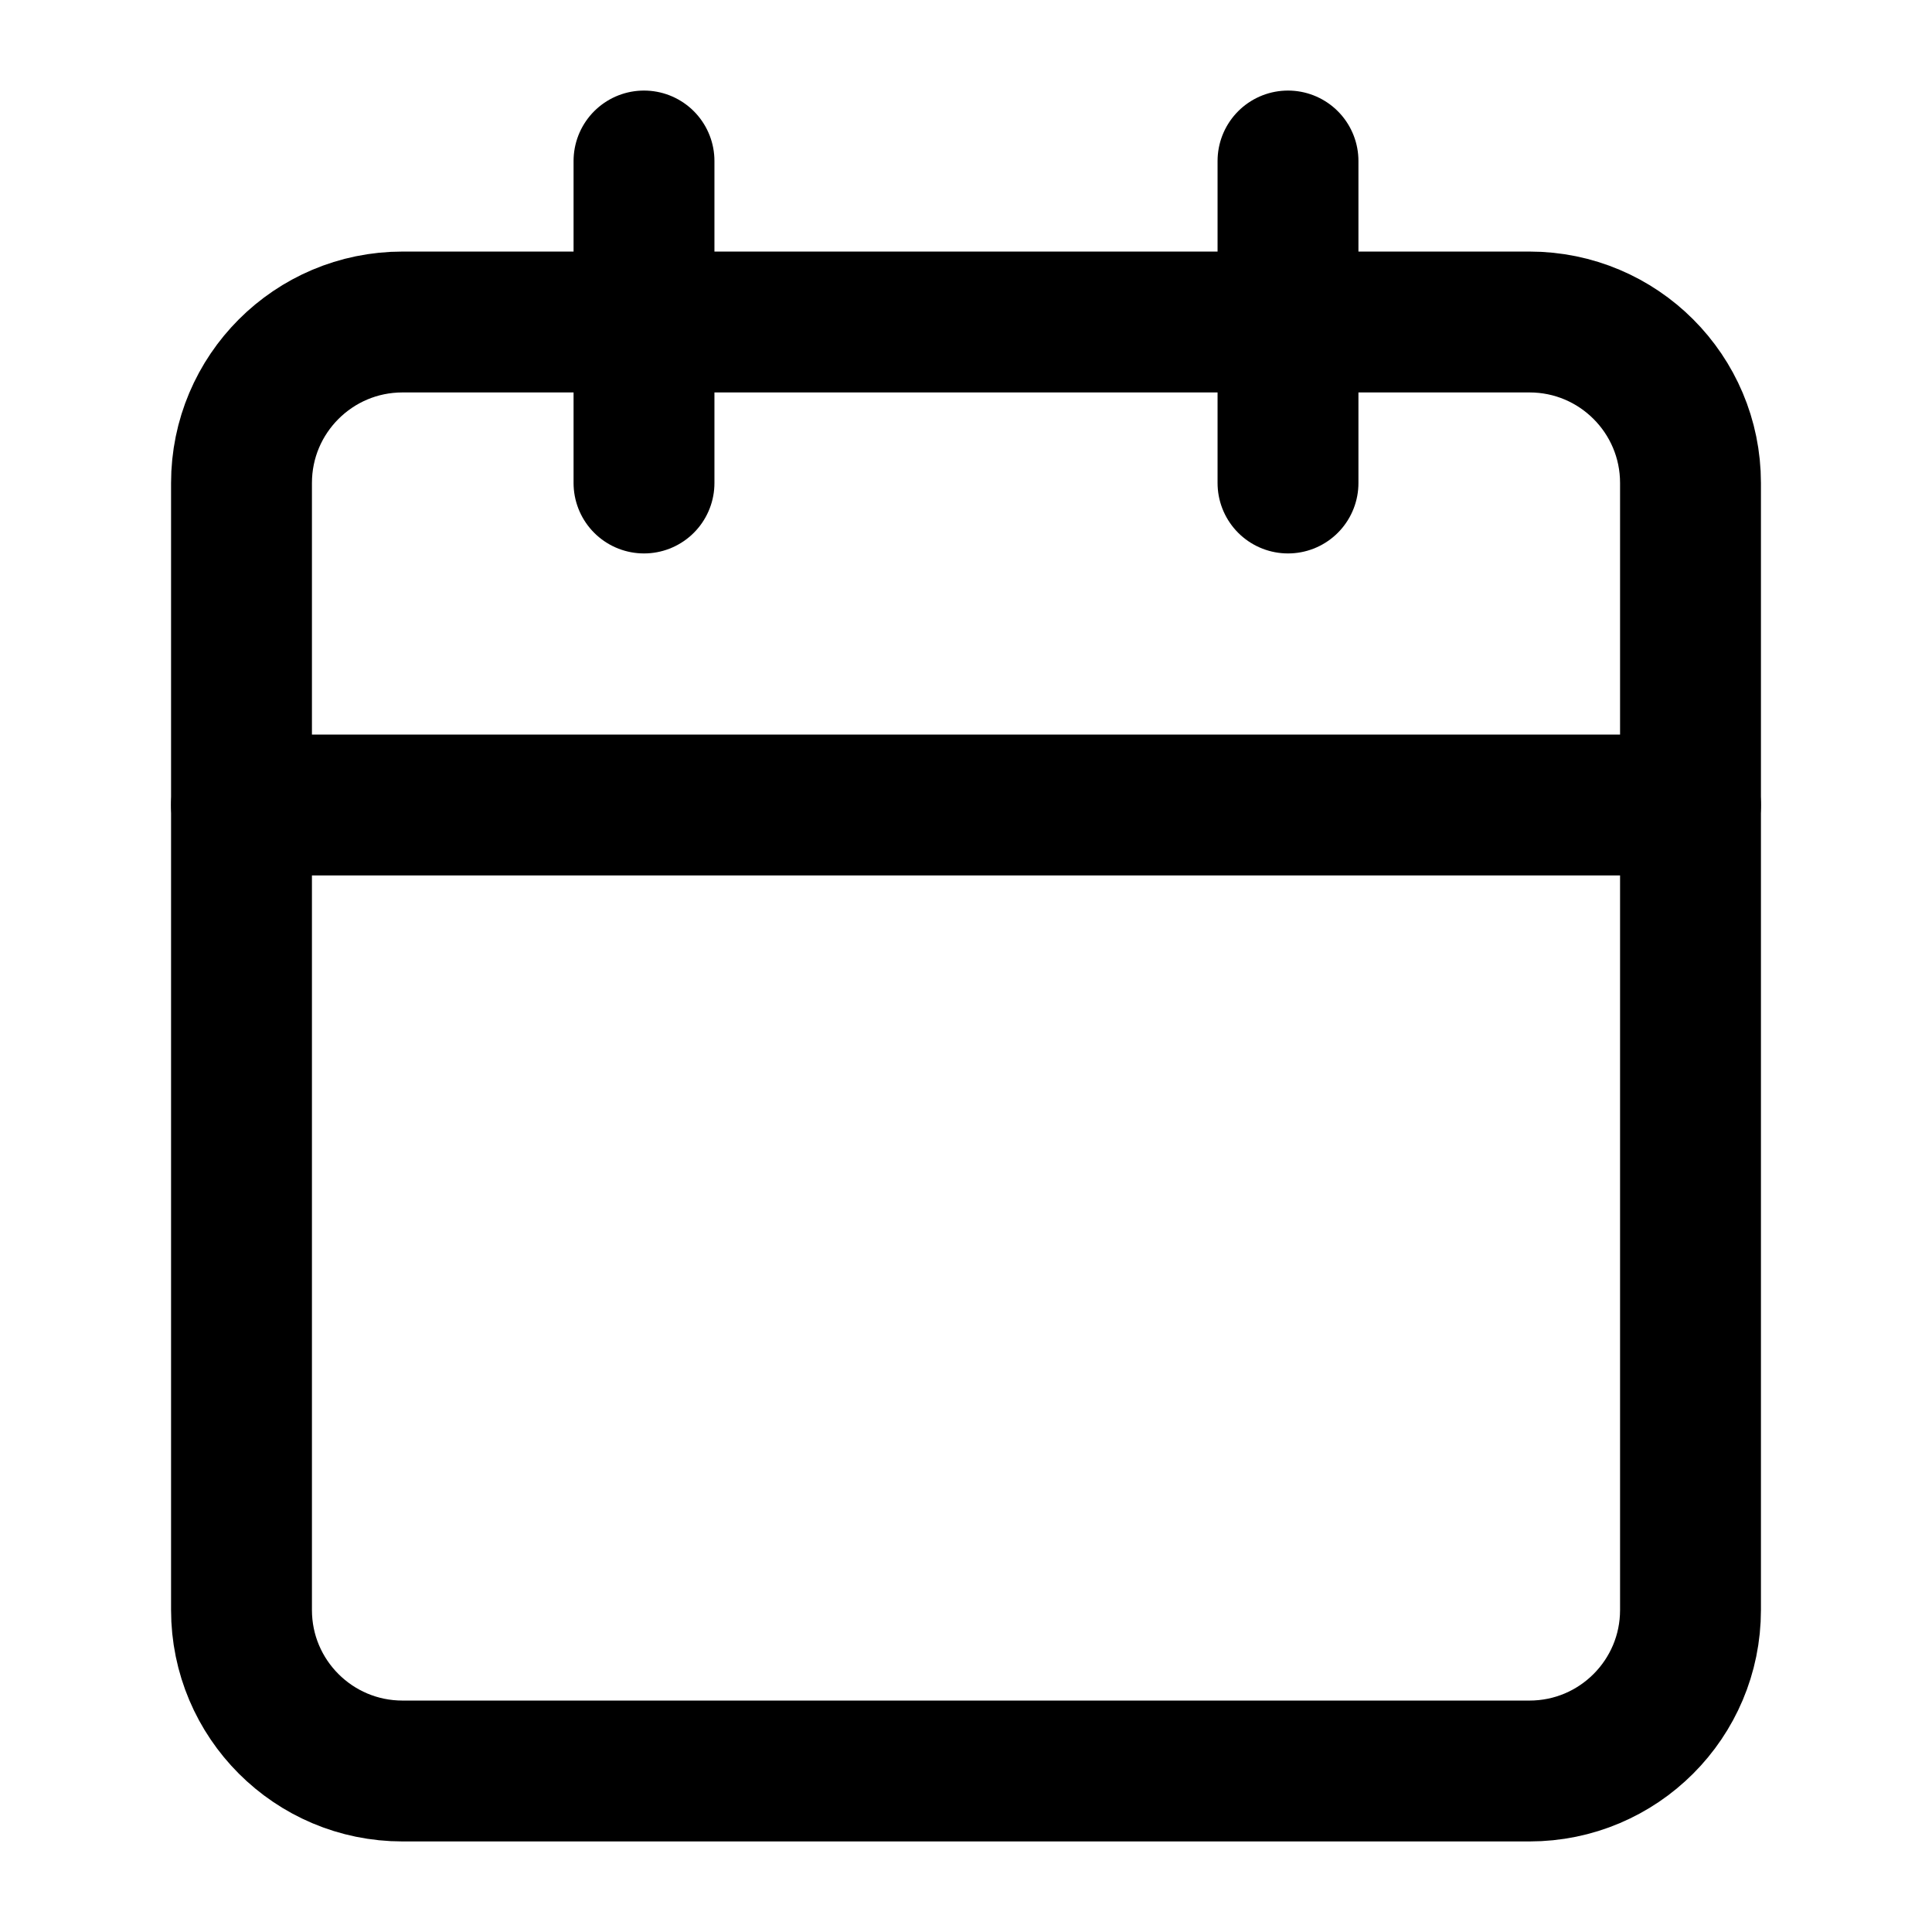
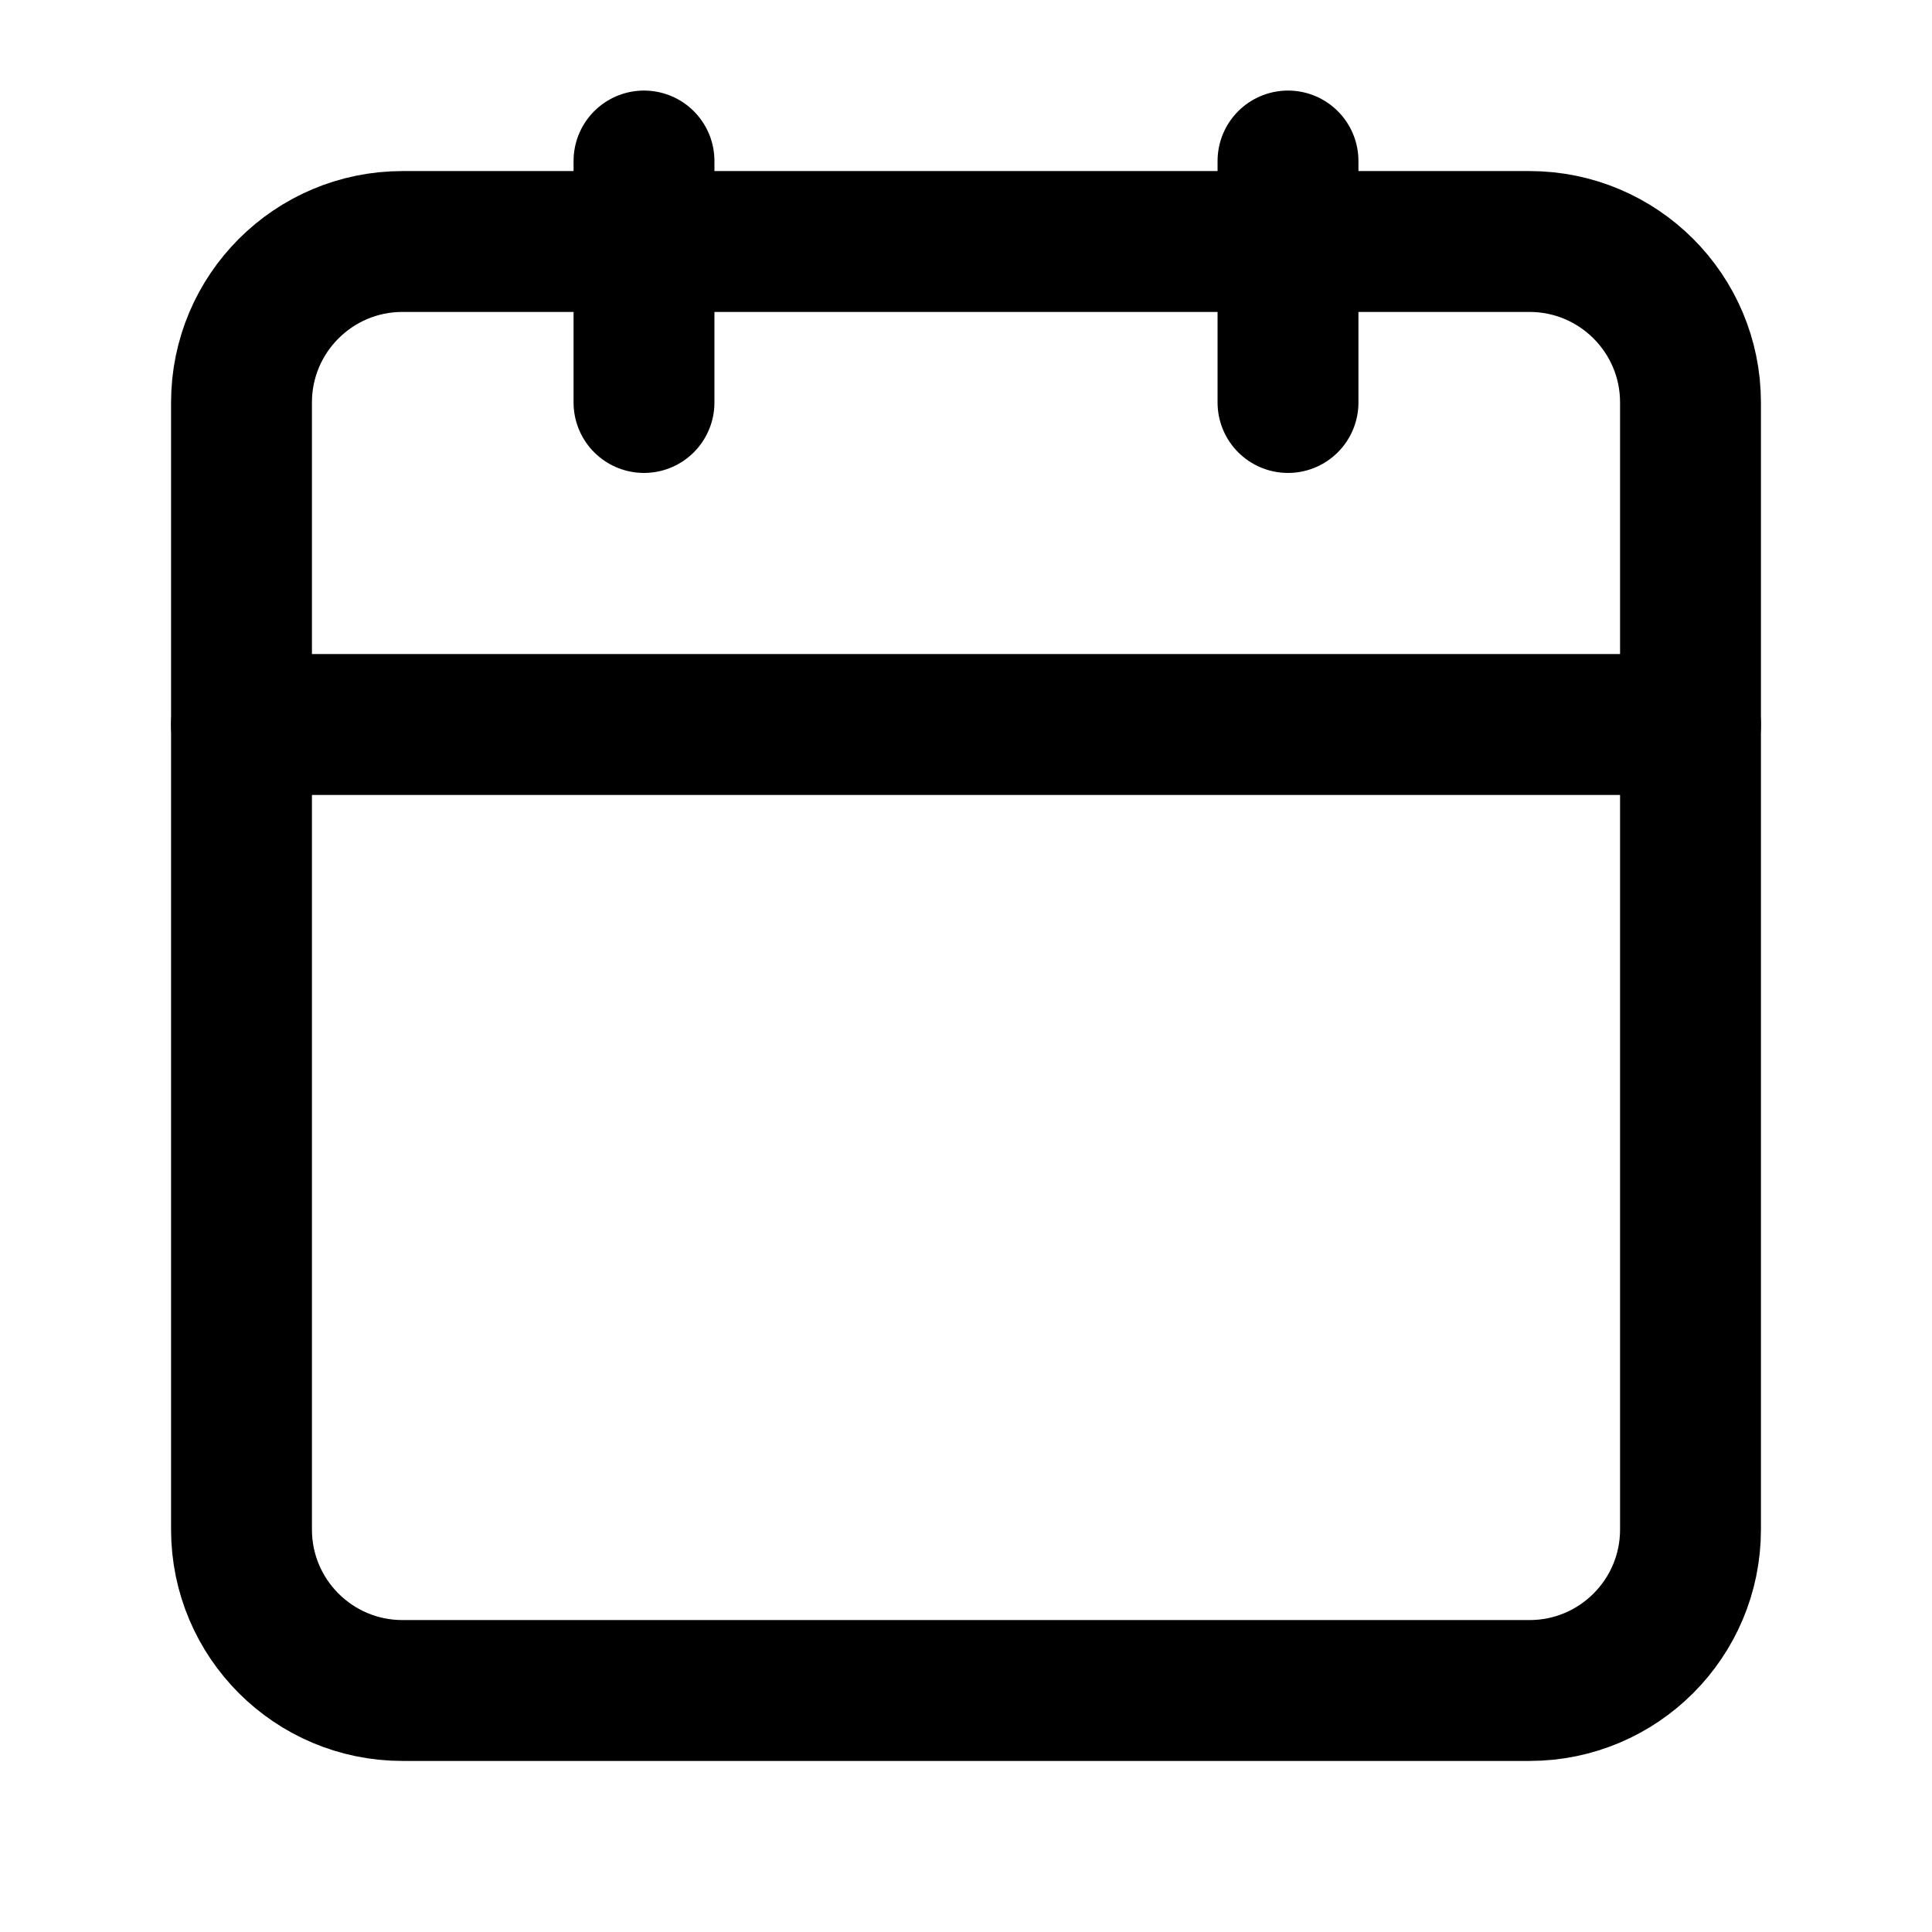
<svg xmlns="http://www.w3.org/2000/svg" viewBox="0 0 24 24" fill="none" stroke="currentColor" stroke-width="1.75" stroke-linecap="round" stroke-linejoin="round" width="24" height="24" aria-hidden="true">
-   <path d="M8 2v4" />
-   <path d="M16 2v4" />
-   <rect width="18" height="18" x="3" y="4" rx="2" />
-   <path d="M3 10h18" />
+   <path d="M8 2v3" />
+   <path d="M16 2v3" />
+   <rect x="3" y="3" width="18" height="18" rx="2" />
+   <path d="M3 9h18" />
</svg>
